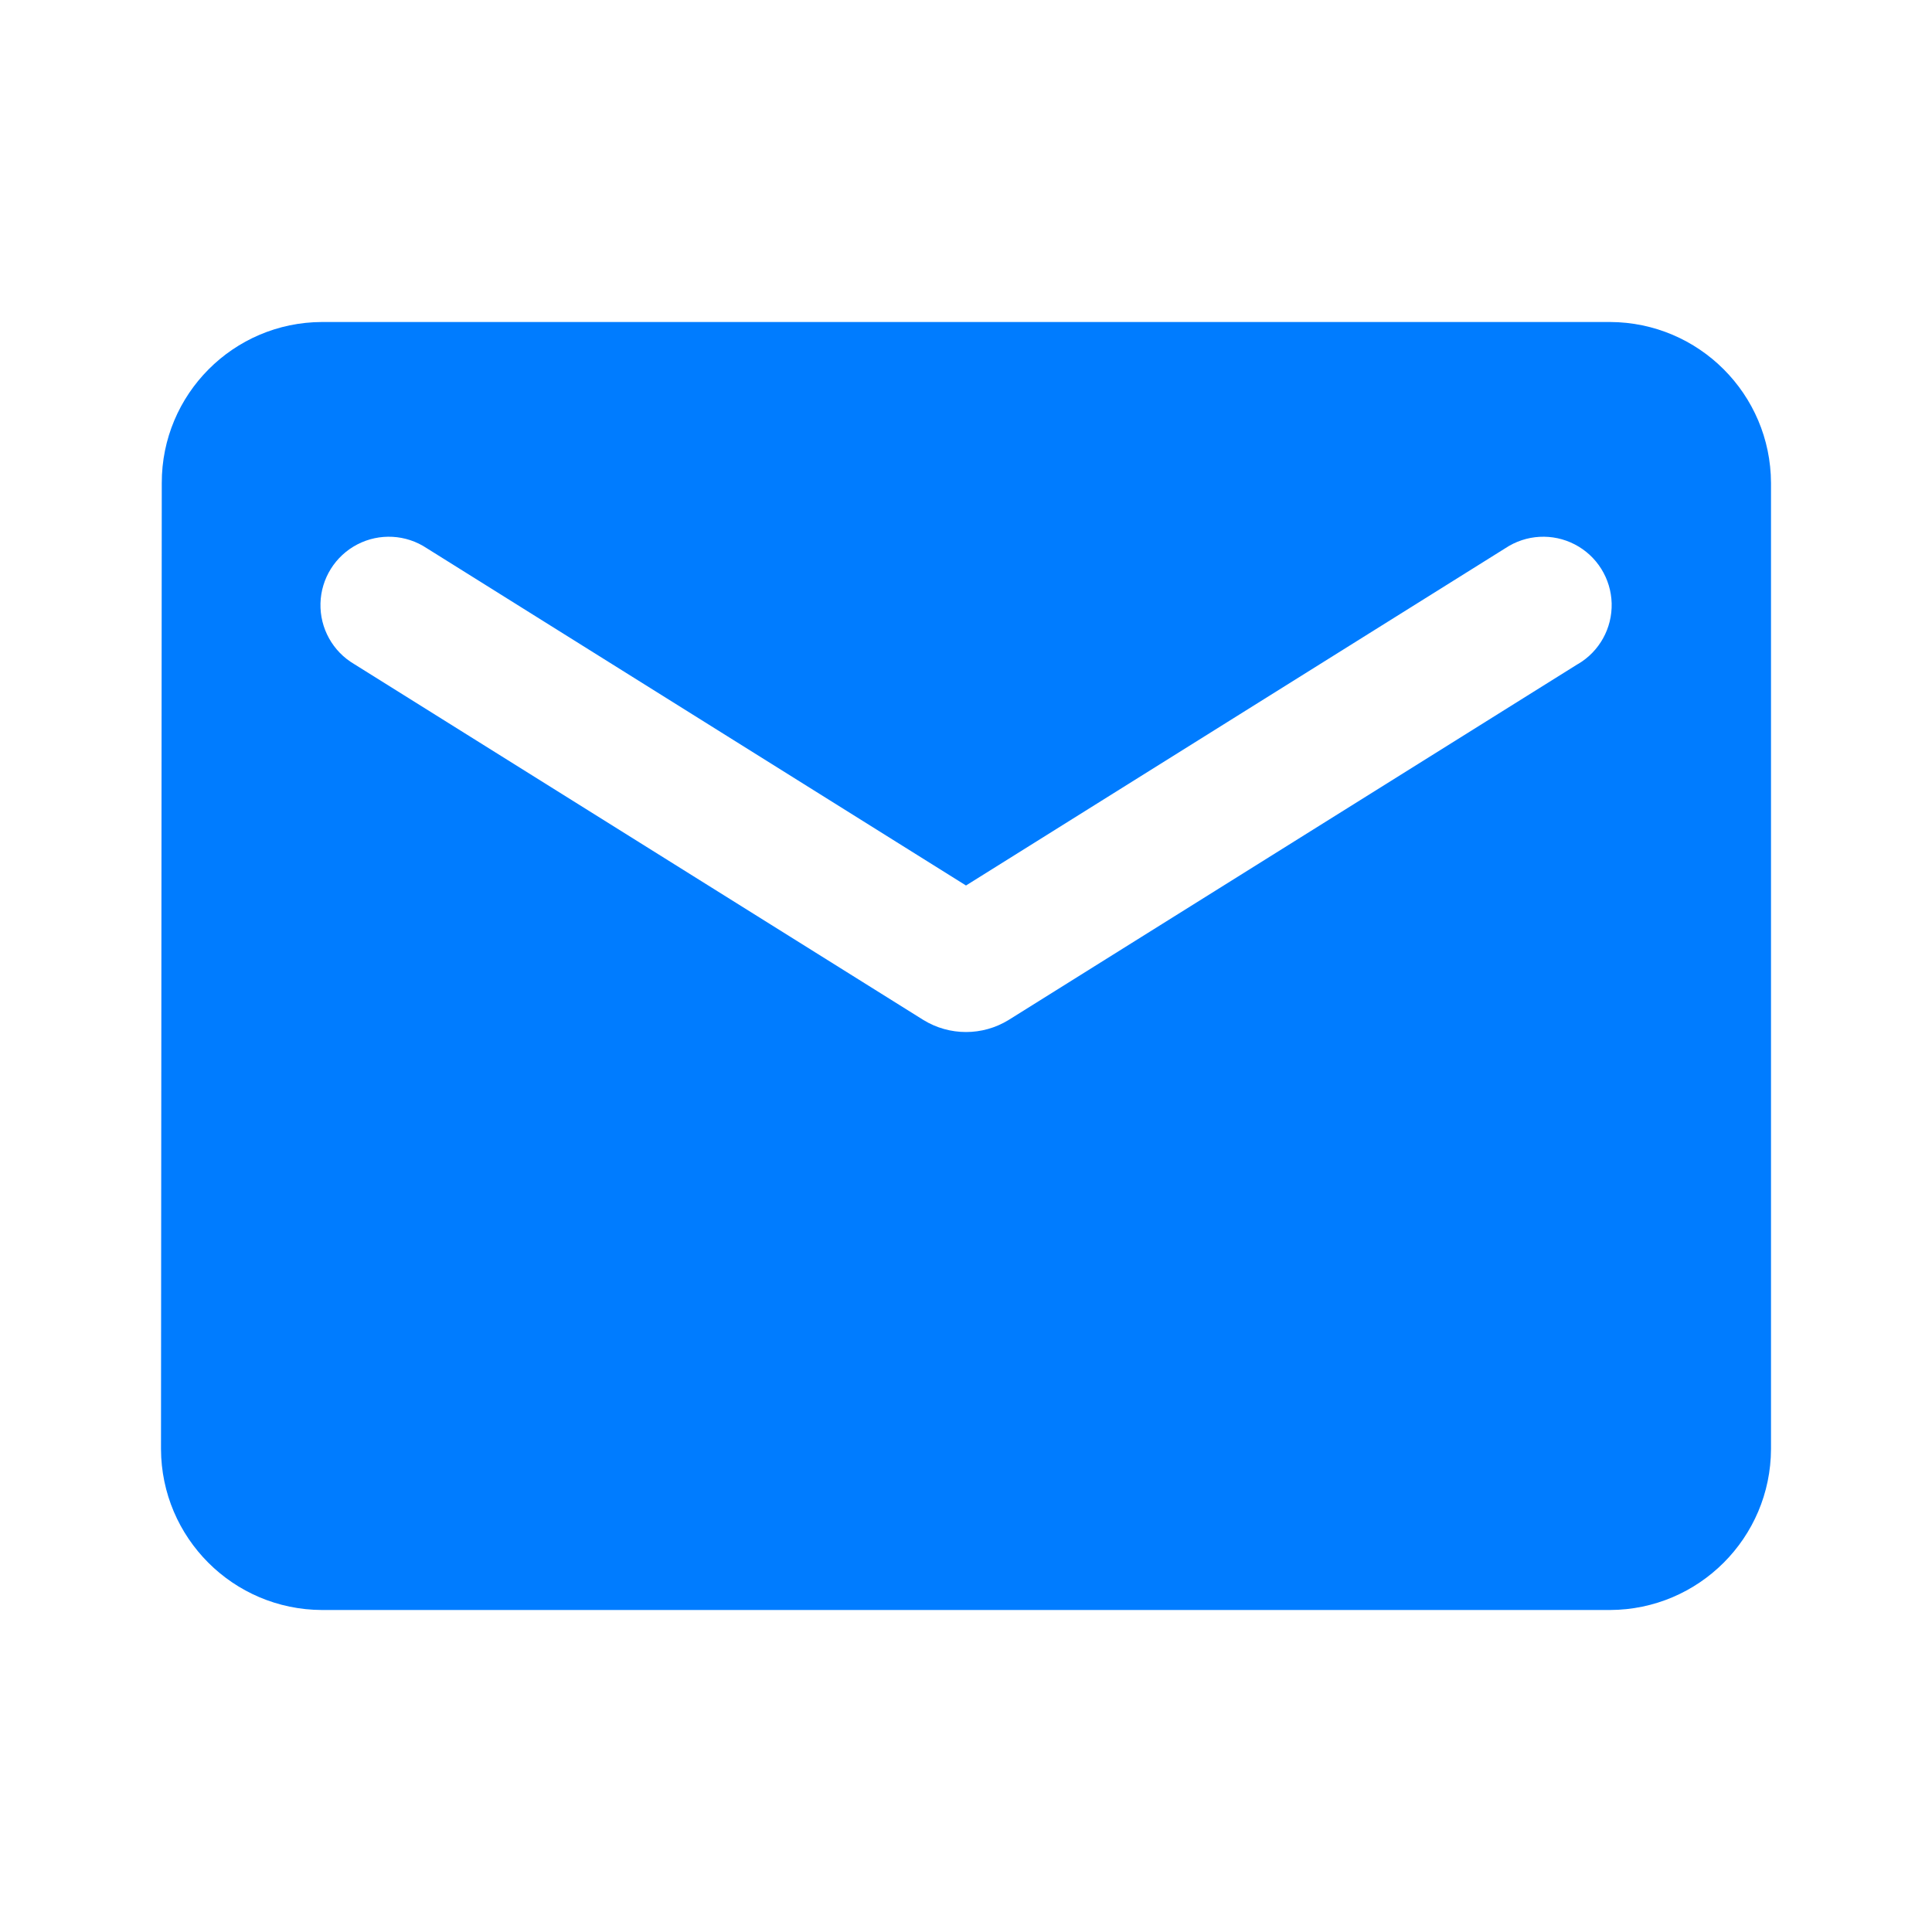
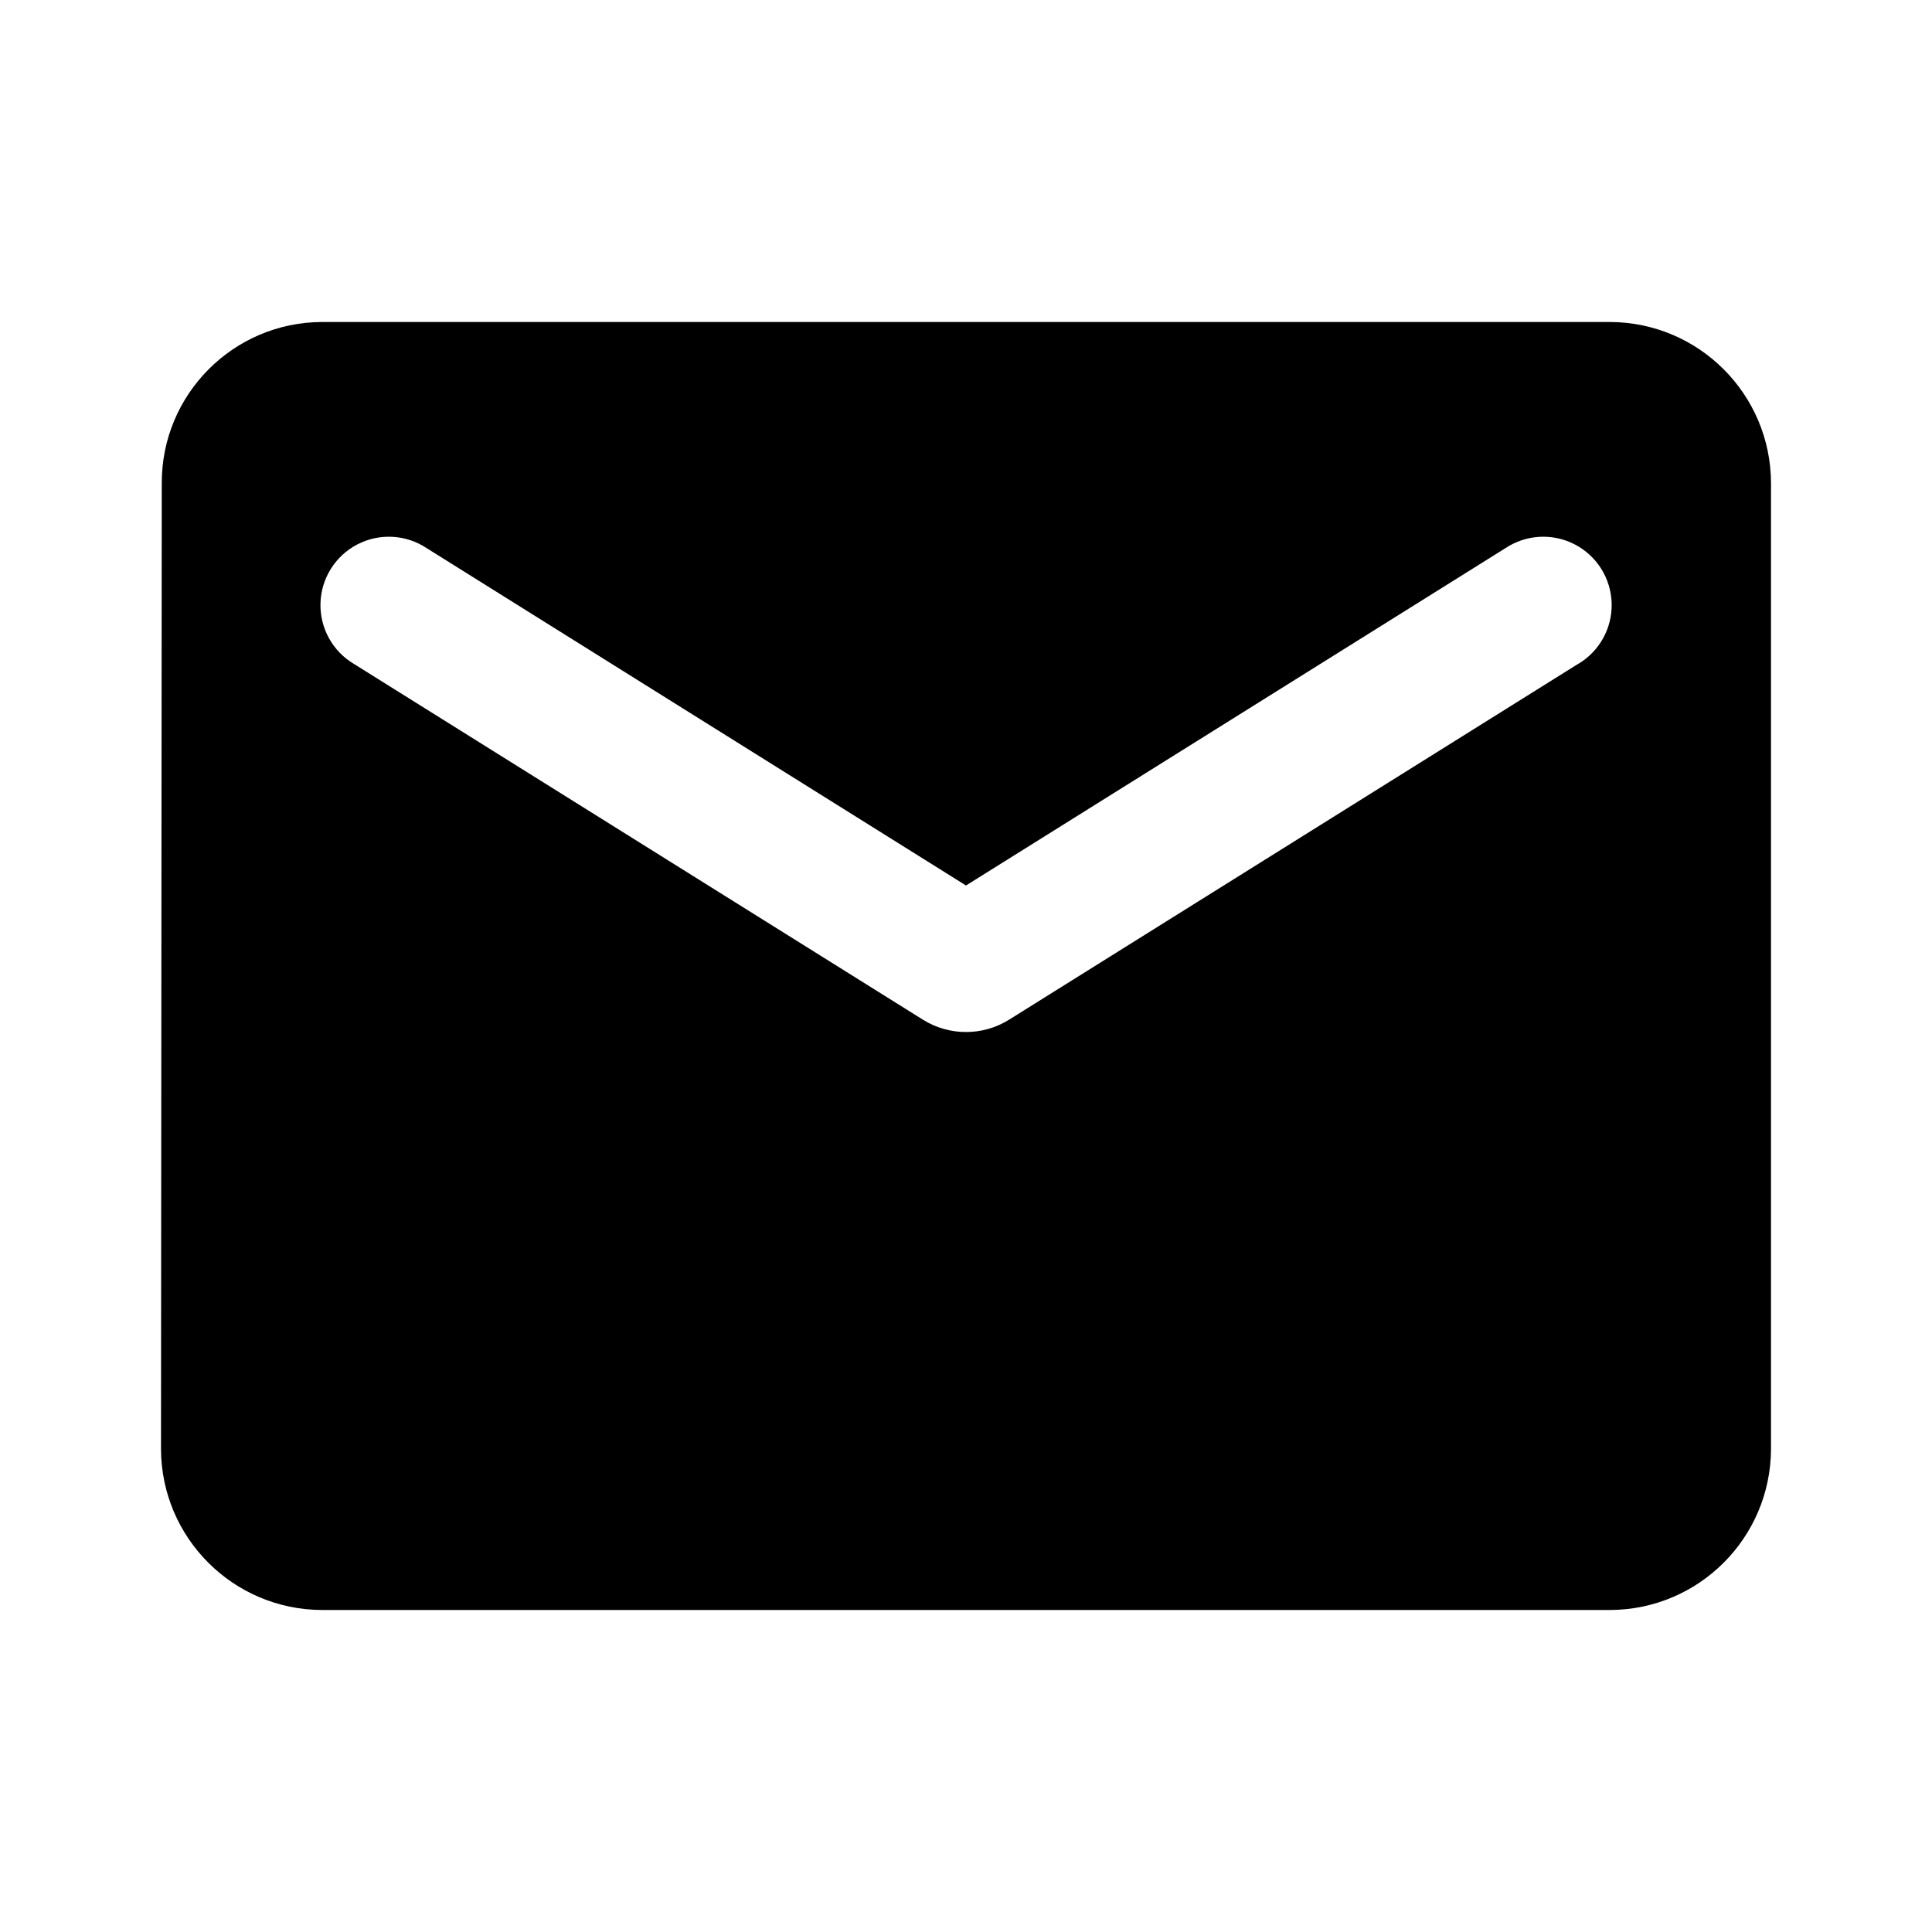
<svg xmlns="http://www.w3.org/2000/svg" id="email_black_24dp" width="15" height="15" viewBox="0 0 15 15">
  <path id="Path_3545" data-name="Path 3545" d="M0,0H15V15H0Z" fill="none" />
-   <path id="Path_3546" data-name="Path 3546" d="M13.25,4h-10A1.248,1.248,0,0,0,2.006,5.25L2,12.75A1.254,1.254,0,0,0,3.25,14h10a1.254,1.254,0,0,0,1.25-1.25V5.25A1.254,1.254,0,0,0,13.25,4ZM13,6.656,8.581,9.419a.632.632,0,0,1-.662,0L3.5,6.656a.531.531,0,1,1,.563-.9L8.25,8.375l4.188-2.619a.531.531,0,1,1,.563.9Z" transform="translate(-0.75 -1.5)" fill="#007cff" />
+   <path id="Path_3546" data-name="Path 3546" d="M13.25,4h-10A1.248,1.248,0,0,0,2.006,5.25L2,12.75A1.254,1.254,0,0,0,3.25,14h10a1.254,1.254,0,0,0,1.25-1.25V5.25A1.254,1.254,0,0,0,13.25,4ZM13,6.656,8.581,9.419a.632.632,0,0,1-.662,0L3.5,6.656a.531.531,0,1,1,.563-.9L8.25,8.375l4.188-2.619a.531.531,0,1,1,.563.9Z" transform="translate(-0.75 -1.5)" />
</svg>
